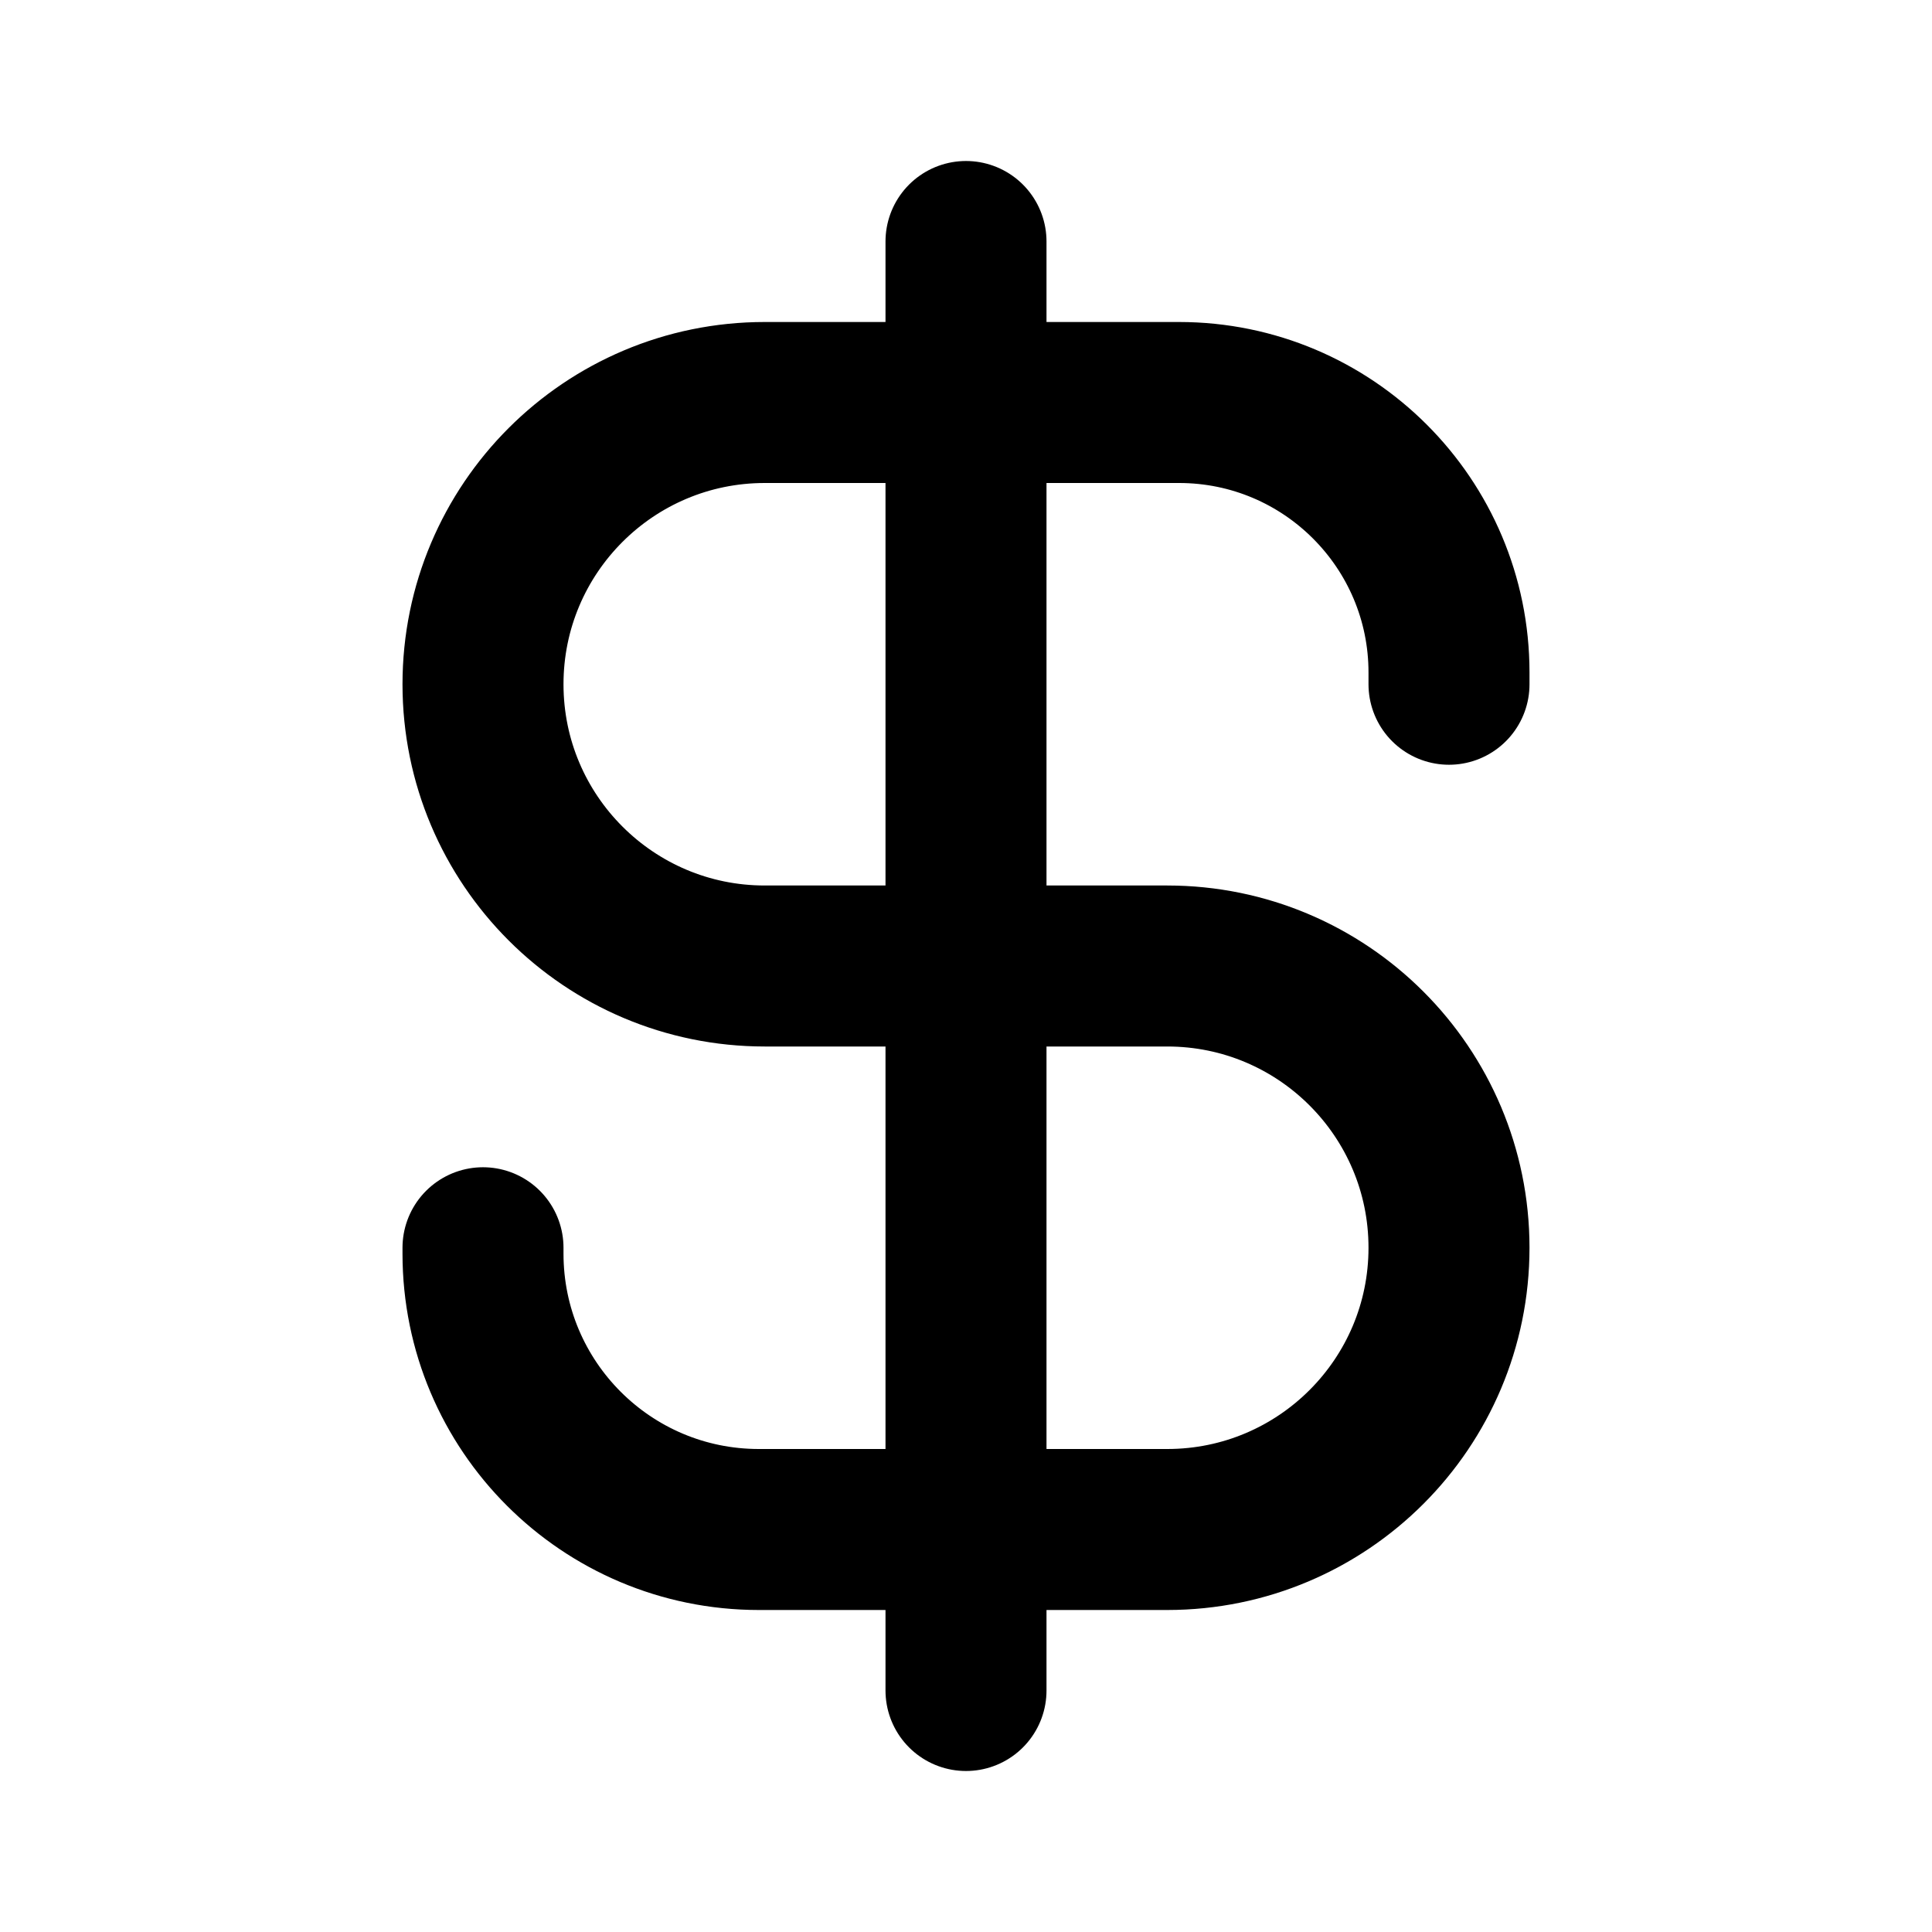
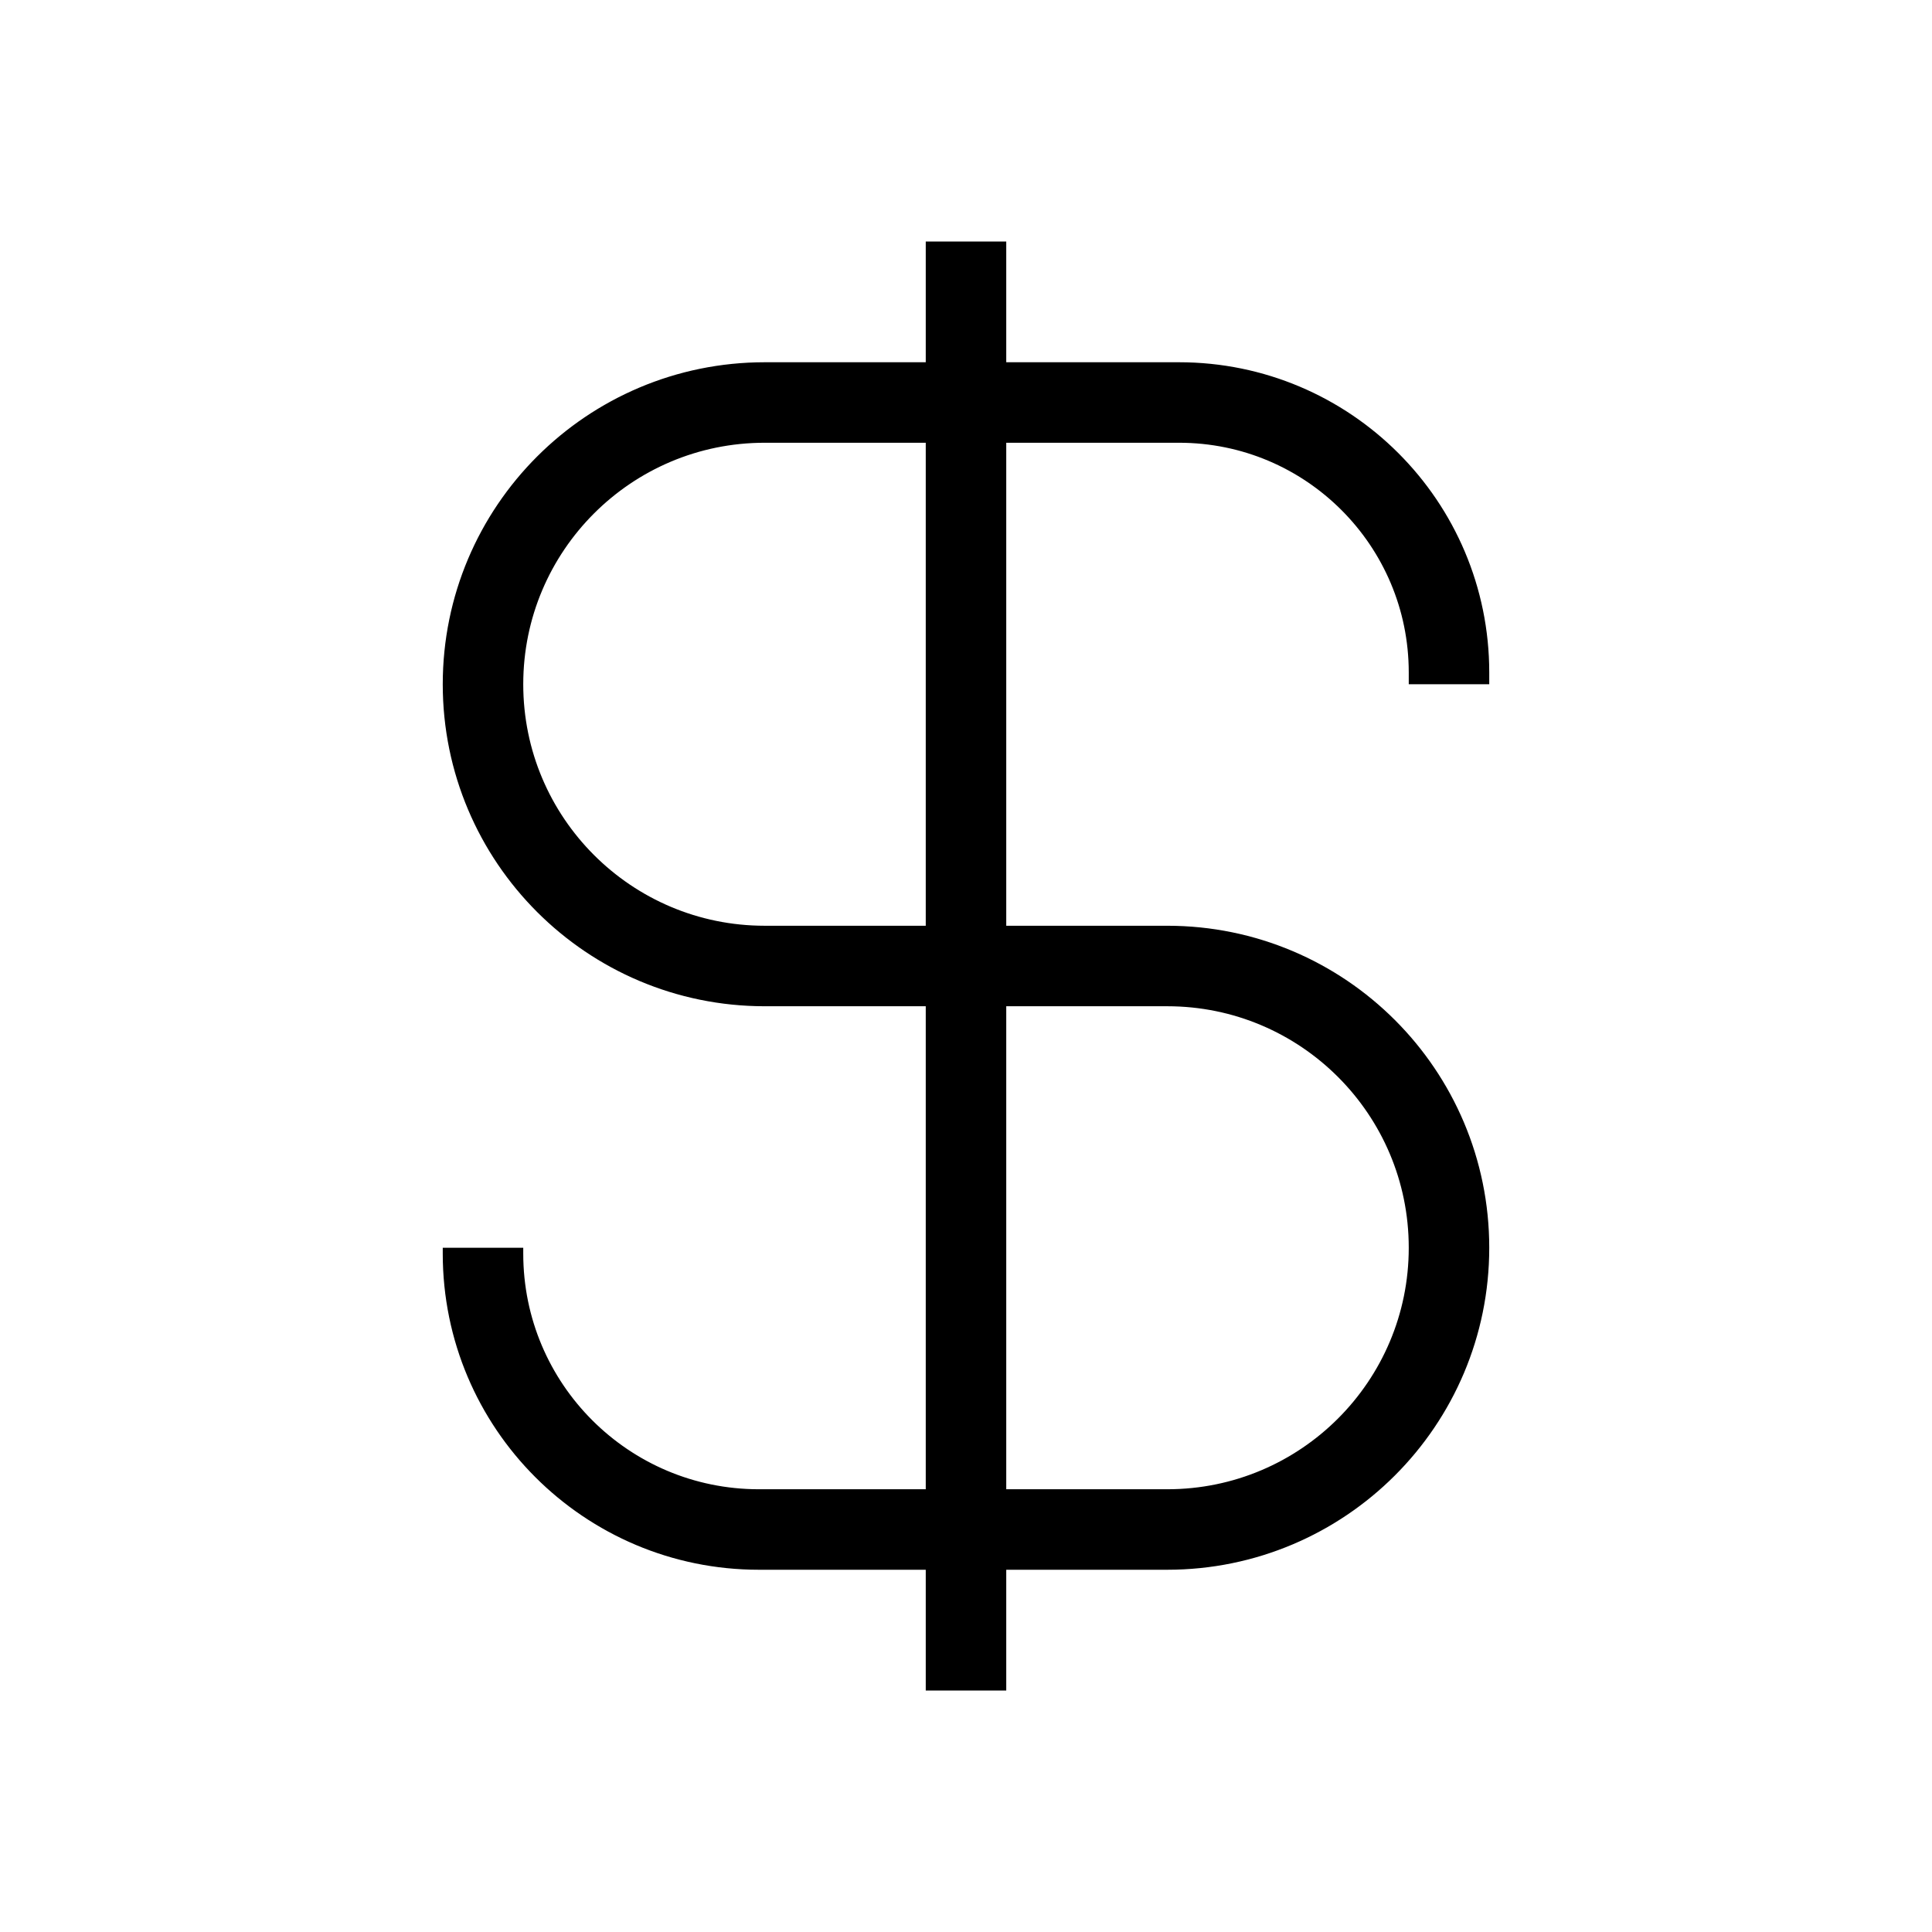
<svg xmlns="http://www.w3.org/2000/svg" width="800px" height="800px" viewBox="0 0 24 24" fill="none">
-   <path d="M18 8.5V8.354C18 6.502 16.498 5 14.646 5H9.5C7.567 5 6 6.567 6 8.5C6 10.433 7.567 12 9.5 12H14.5C16.433 12 18 13.567 18 15.5C18 17.433 16.433 19 14.5 19H9.427C7.534 19 6 17.466 6 15.573V15.5M12 3V21" stroke="#000000" stroke-width="2" stroke-linecap="round" stroke-linejoin="round" />
+   <path d="M18 8.5V8.354C18 6.502 16.498 5 14.646 5H9.5C7.567 5 6 6.567 6 8.5C6 10.433 7.567 12 9.5 12H14.5C16.433 12 18 13.567 18 15.5C18 17.433 16.433 19 14.5 19H9.427C7.534 19 6 17.466 6 15.573V15.5M12 3V21" stroke="#000000" strokeWidth="2" strokeLinecap="round" strokeLinejoin="round" />
</svg>
